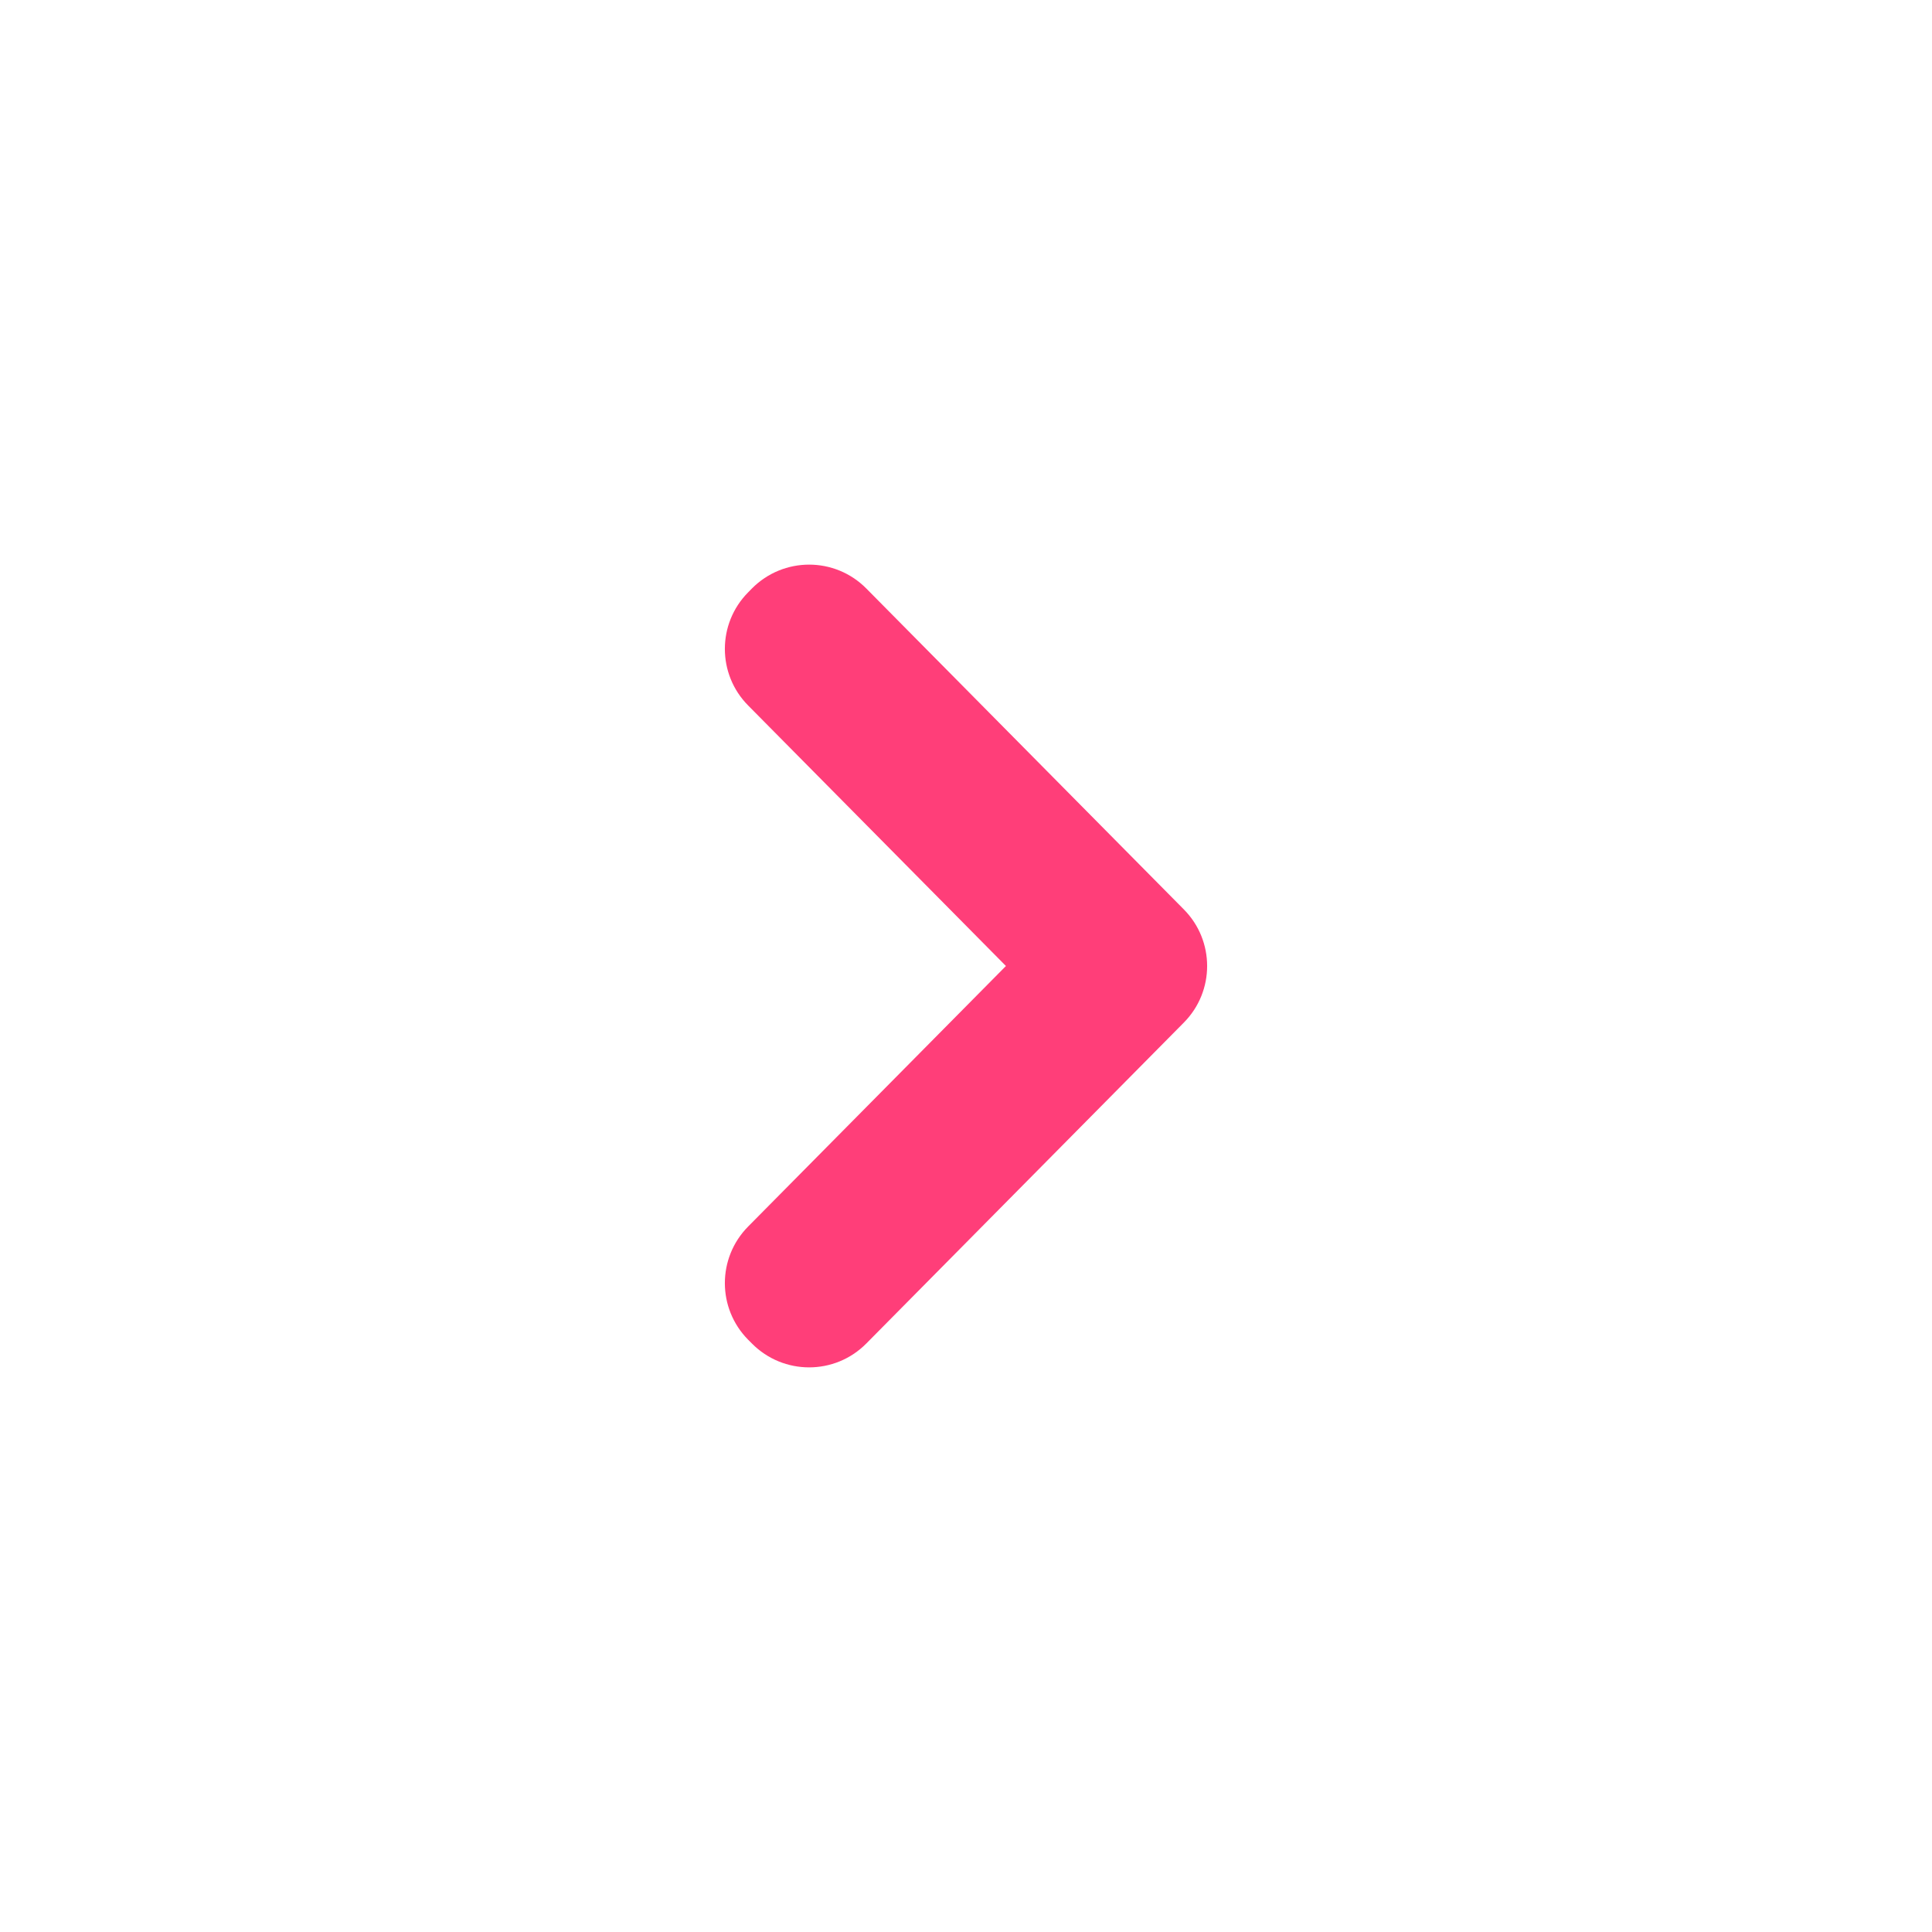
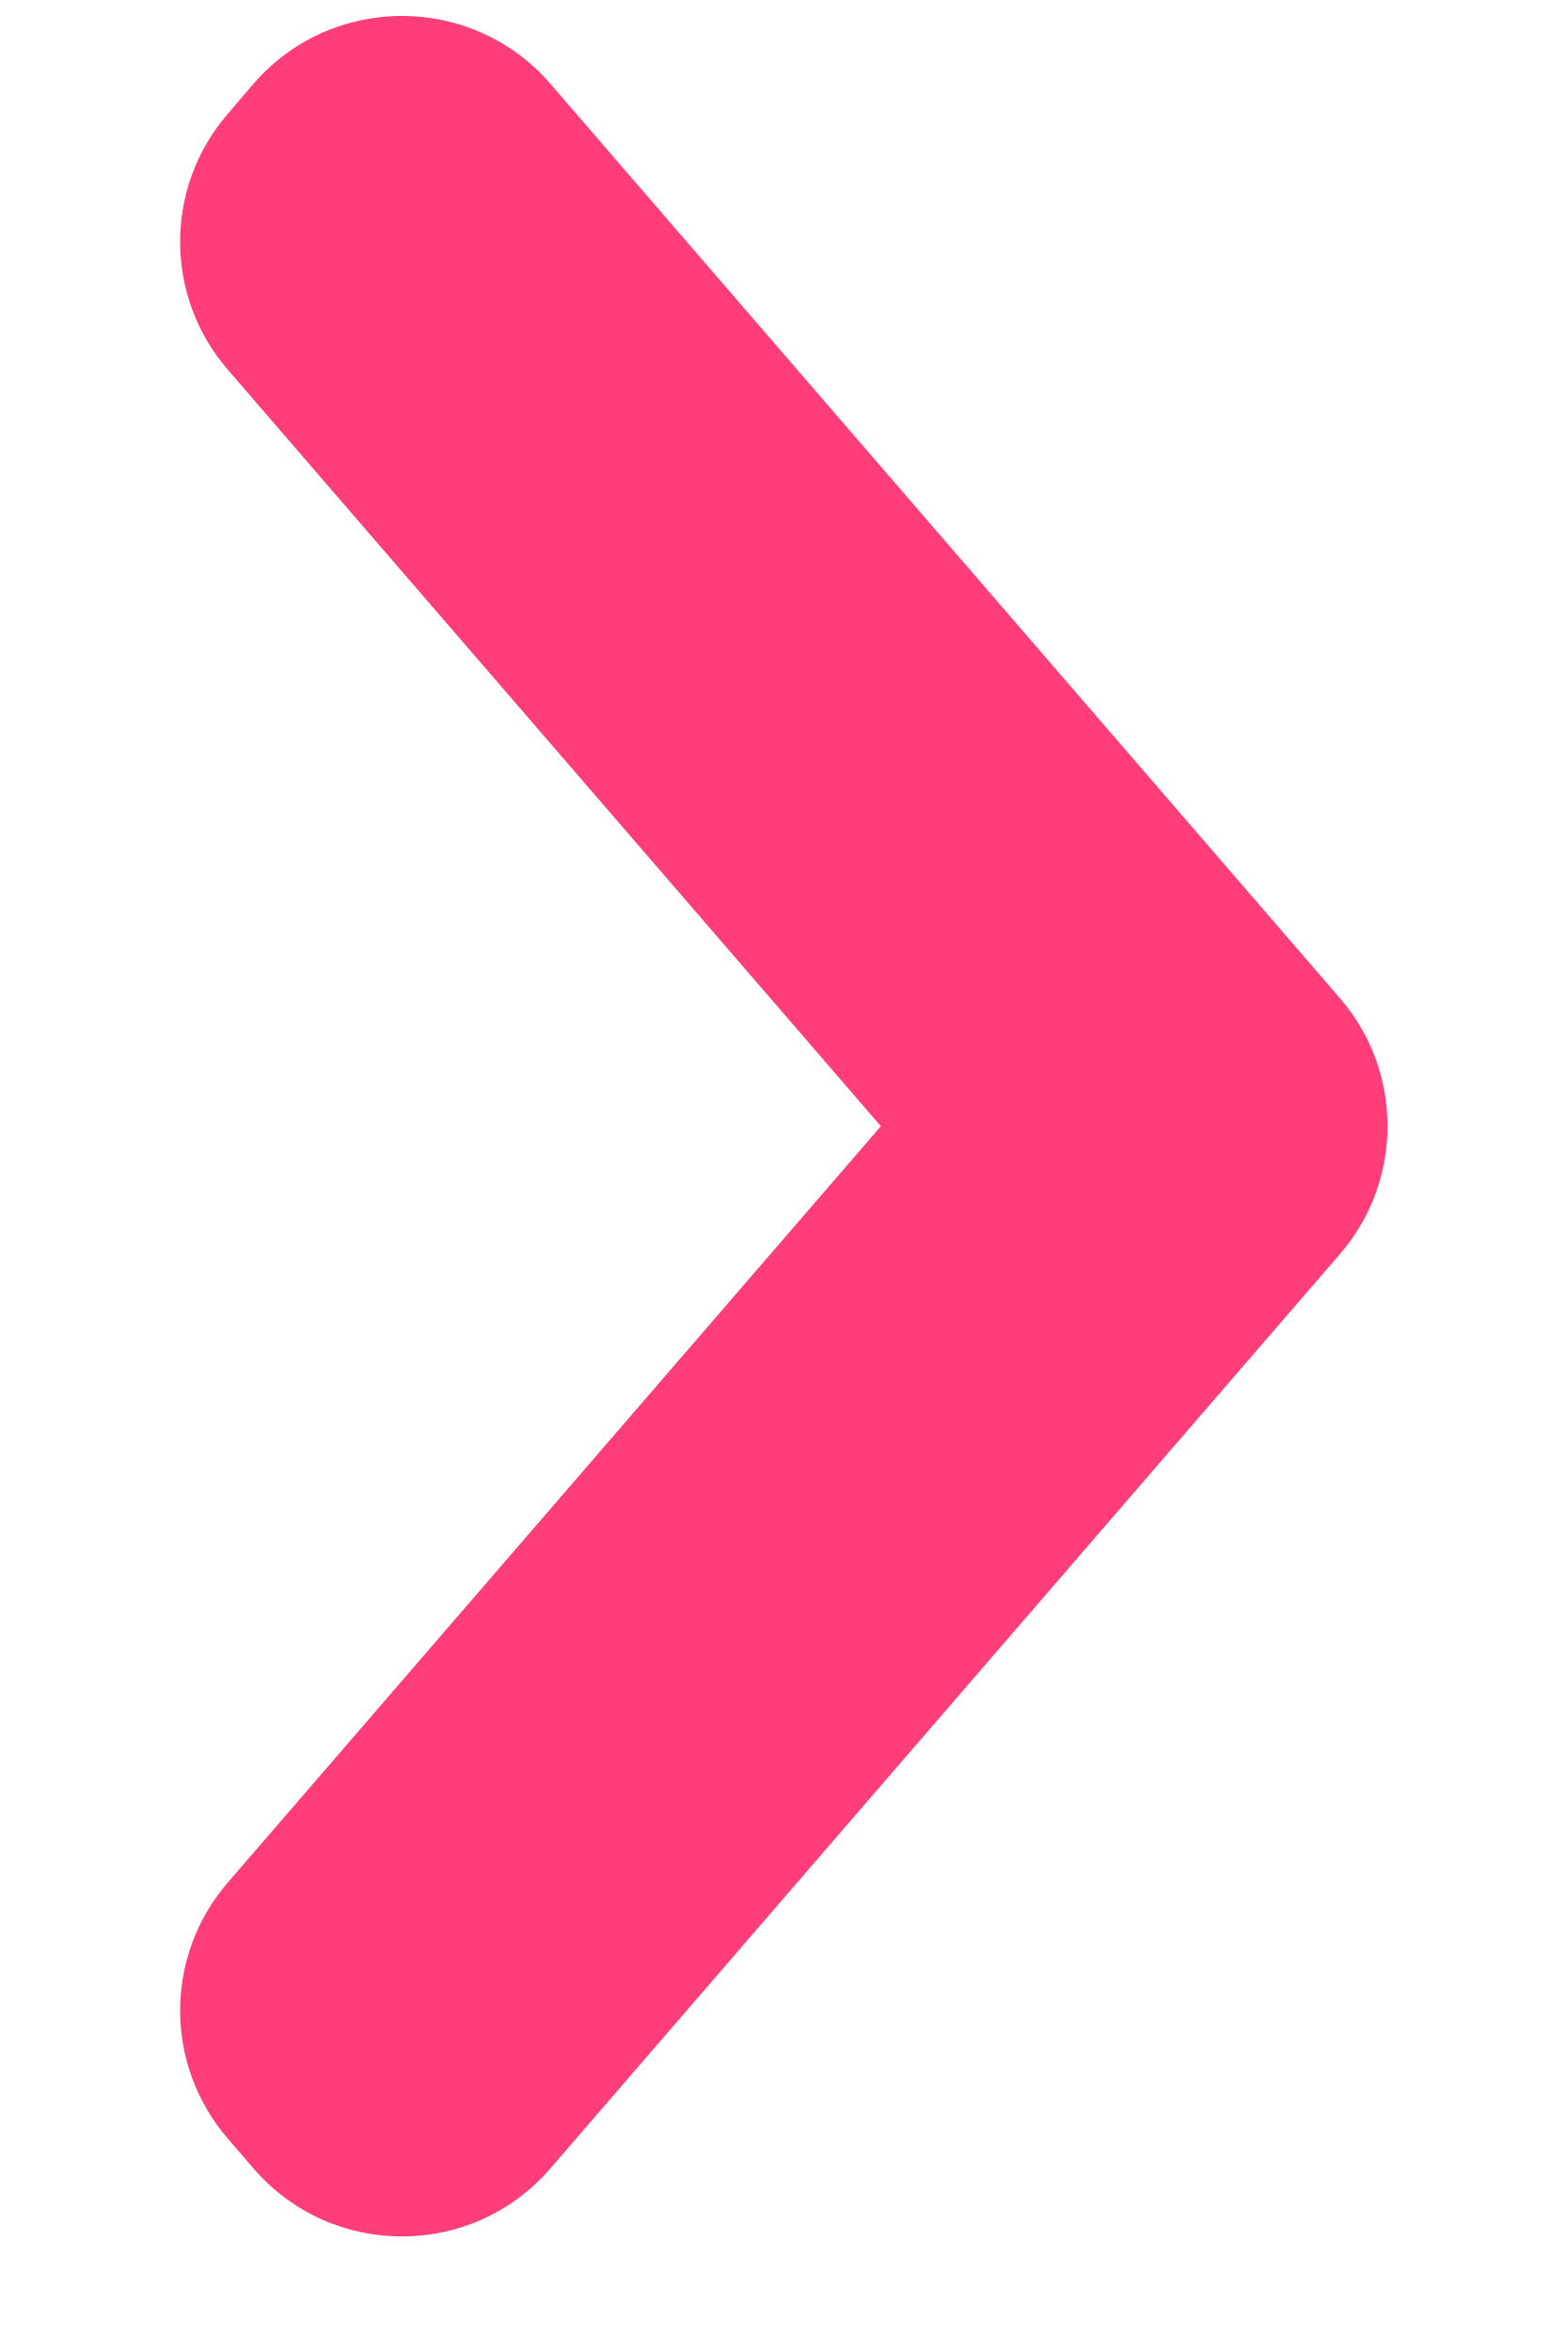
- <svg xmlns="http://www.w3.org/2000/svg" width="24" height="24" viewBox="0 0 24 24" fill="none">
-   <path fill-rule="evenodd" clip-rule="evenodd" d="M9.294 15.236C8.908 15.626 8.908 16.253 9.294 16.643L9.34 16.689C9.732 17.085 10.371 17.085 10.762 16.689L14.706 12.703C15.092 12.314 15.092 11.686 14.706 11.297L10.762 7.311C10.371 6.915 9.732 6.915 9.34 7.311L9.294 7.358C8.908 7.747 8.908 8.375 9.294 8.764L12.496 12L9.294 15.236Z" fill="#FF3E79" />
+ <svg xmlns="http://www.w3.org/2000/svg" width="8" height="12" viewBox="0 0 8 12" fill="none">
+   <path fill-rule="evenodd" clip-rule="evenodd" d="M1.163 9.604C0.838 9.98 0.838 10.536 1.163 10.912L1.294 11.064C1.693 11.526 2.409 11.526 2.808 11.064L6.837 6.399C7.162 6.024 7.162 5.467 6.837 5.092L2.808 0.427C2.409 -0.034 1.693 -0.034 1.294 0.427L1.163 0.58C0.838 0.955 0.838 1.512 1.163 1.887L4.495 5.746L1.163 9.604Z" fill="#FF3E79" />
</svg>
